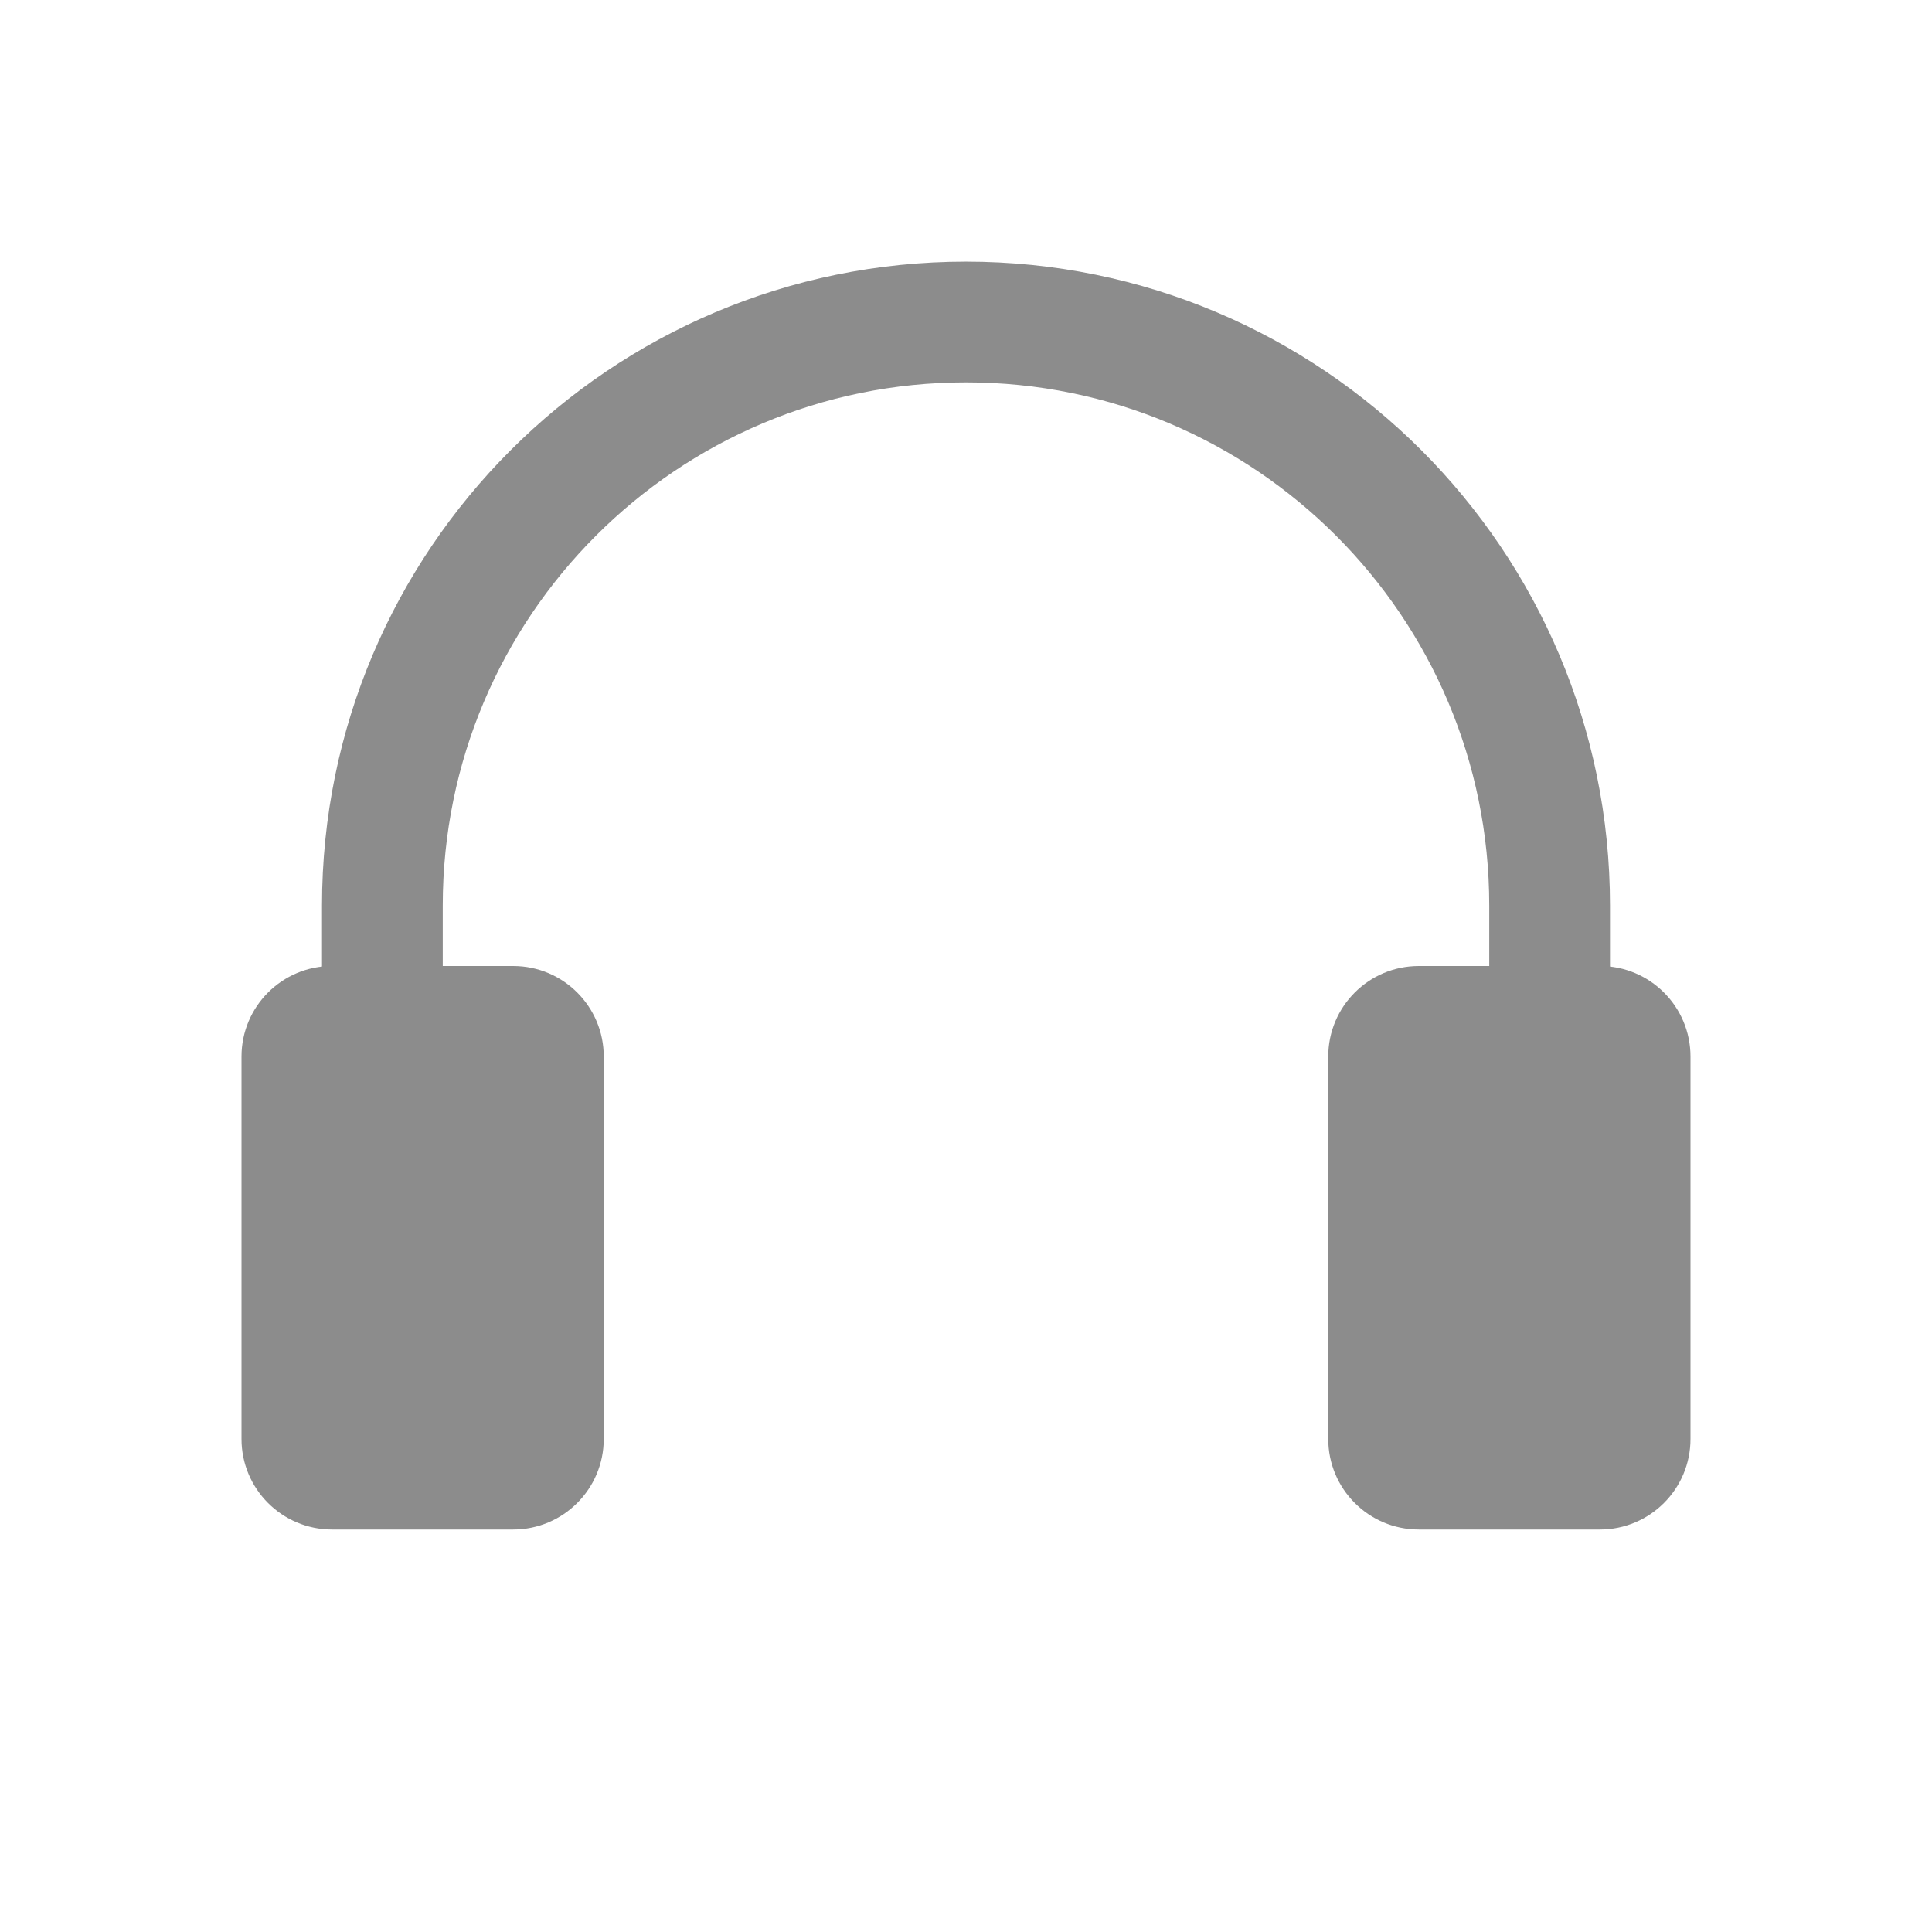
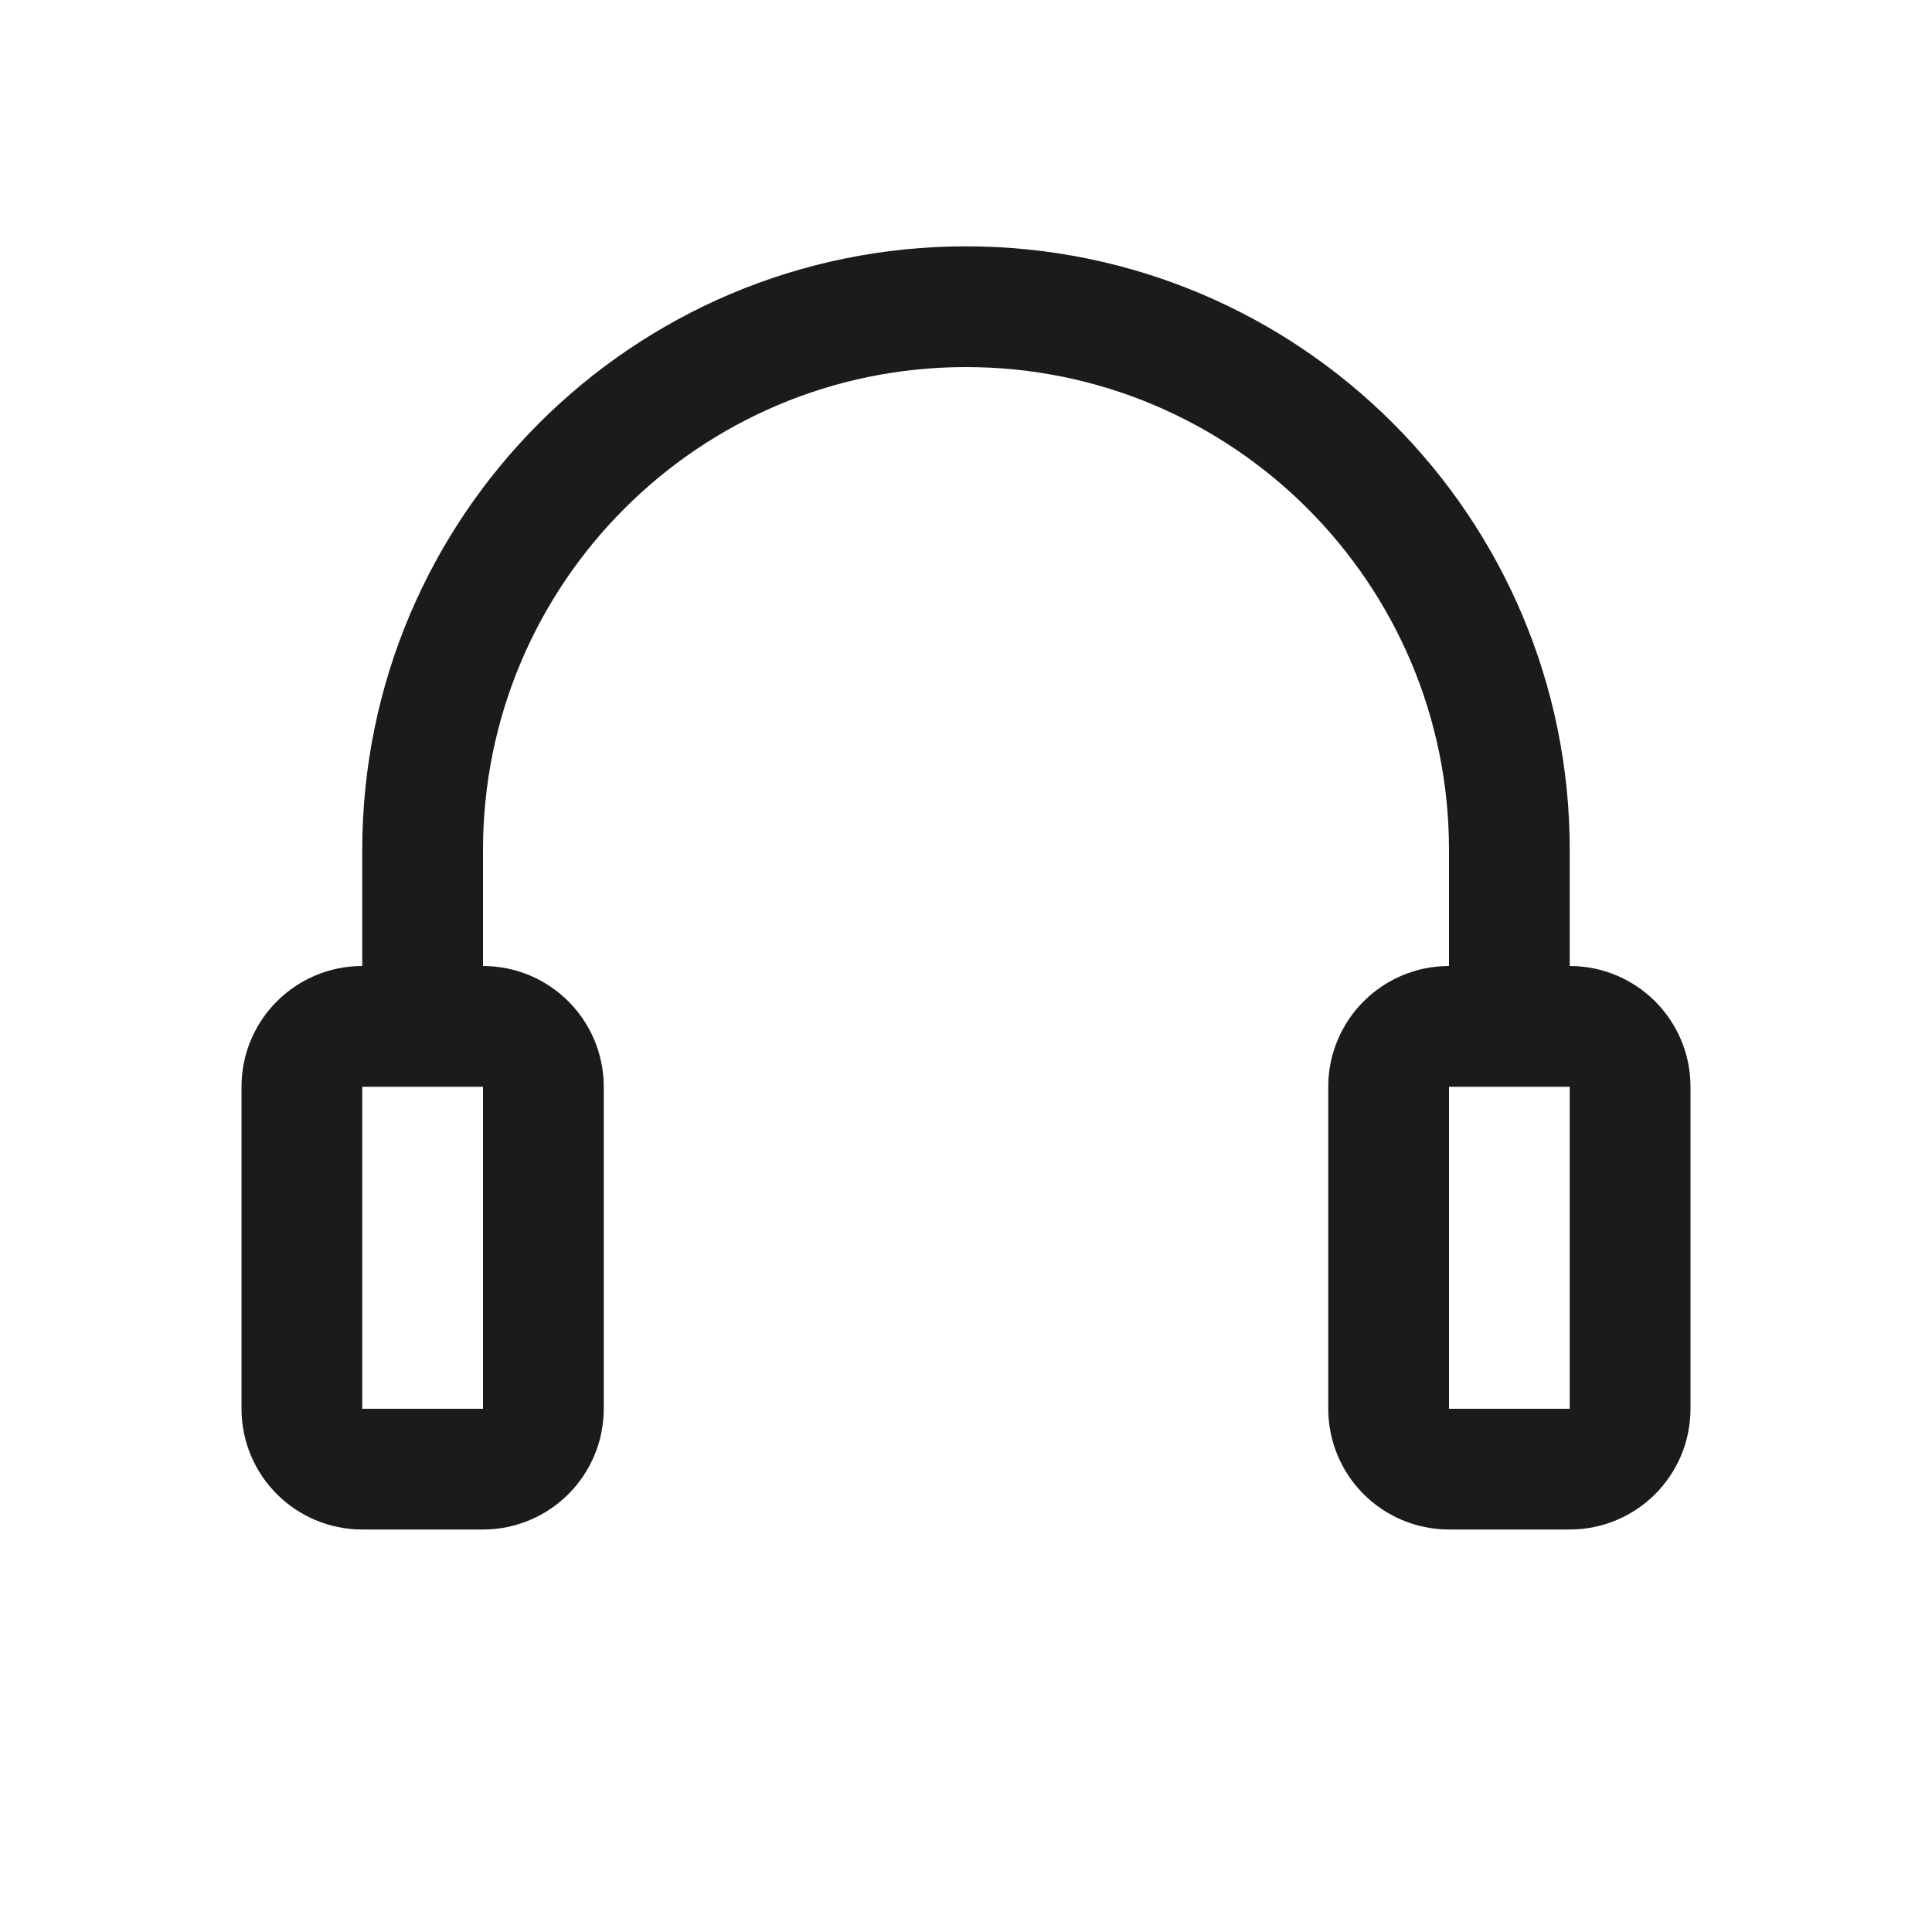
- <svg xmlns="http://www.w3.org/2000/svg" width="48" height="48" viewBox="0 0 48 48" fill="#1a1a1a">
+ <svg xmlns="http://www.w3.org/2000/svg" width="48" height="48" viewBox="0 0 48 48" fill="#1b1b1b">
  <g transform="translate(6 6)">
-     <g opacity=".5">
-       <path d="M3.5 20.5v-4a14.5 14.5 0 0 1 29 0v4" fill="none" stroke="#1a1a1a" stroke-width="3" stroke-linecap="round" />
-       <rect x="0" y="18" width="9" height="14" rx="2.25" />
-       <rect x="27" y="18" width="9" height="14" rx="2.25" />
-     </g>
+     <path d="M4.5 19V15.12a13.5 13.5 0 0 1 27 0V19" fill="none" stroke="#1b1b1b" stroke-width="3" />
+     <rect x="1.5" y="19.5" width="6" height="11" rx="1.5" fill="none" stroke="#1b1b1b" stroke-width="3" />
+     <rect x="28.5" y="19.5" width="6" height="11" rx="1.5" fill="none" stroke="#1b1b1b" stroke-width="3" />
  </g>
</svg>
